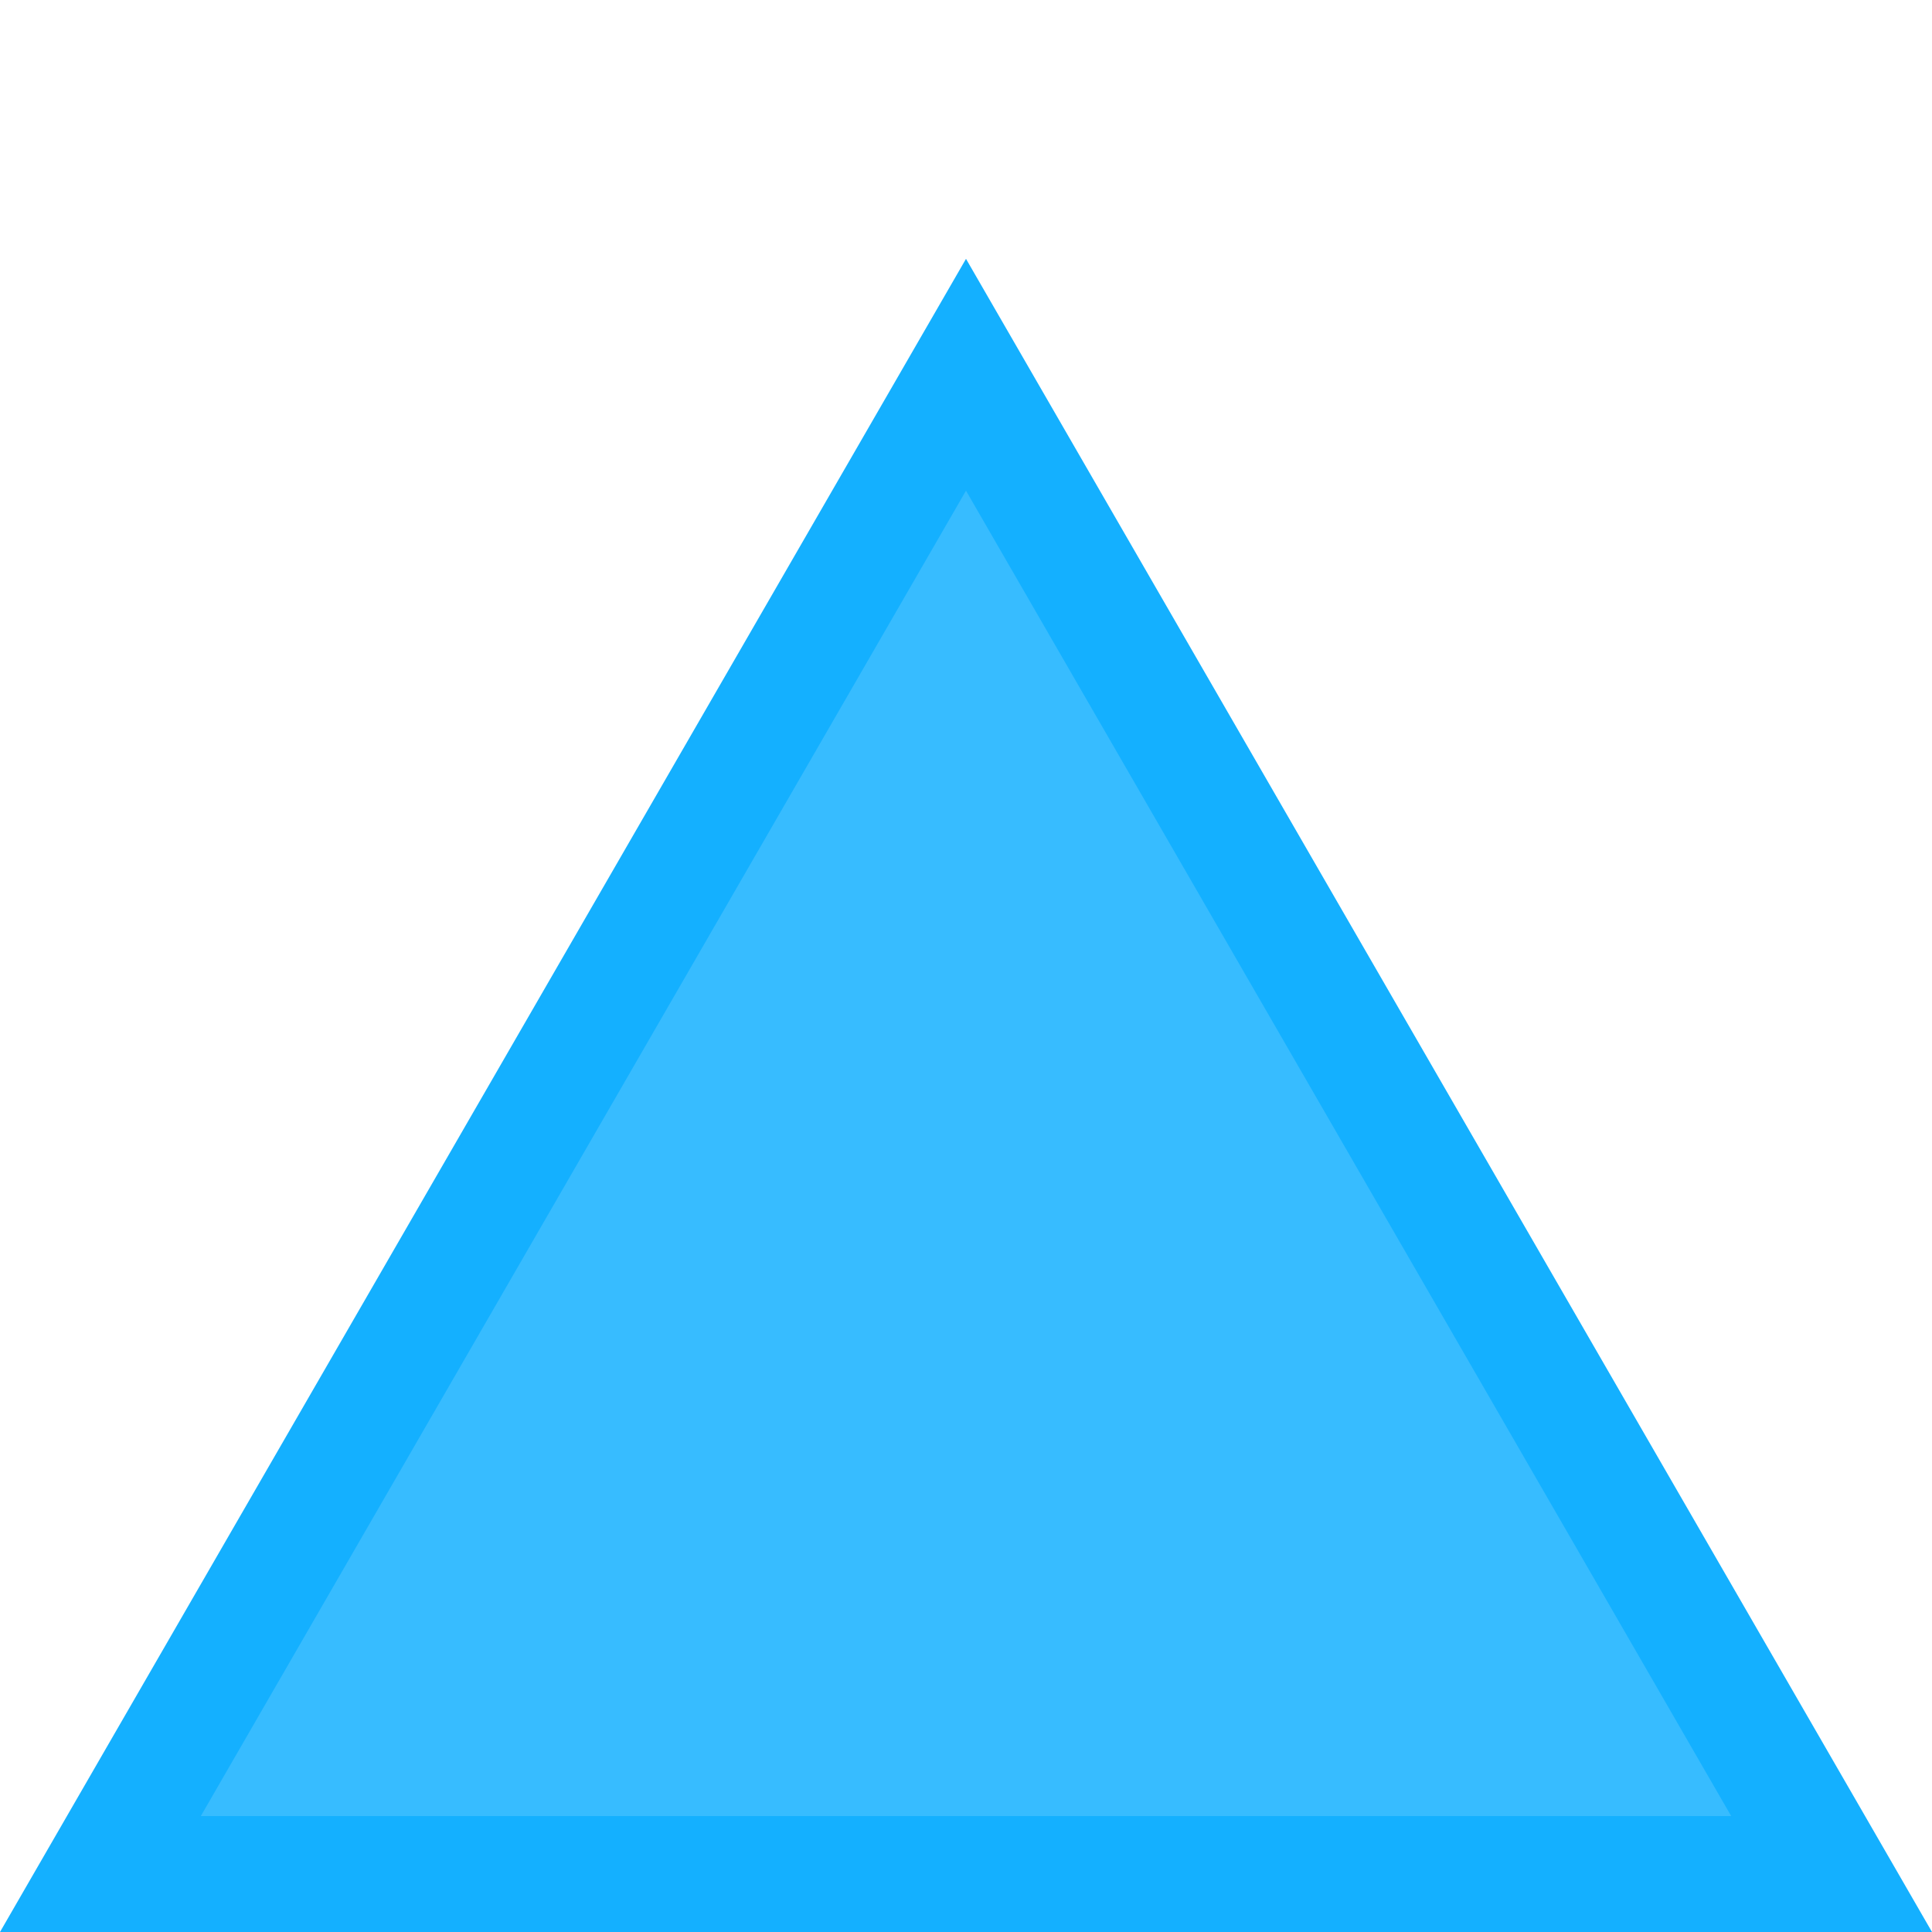
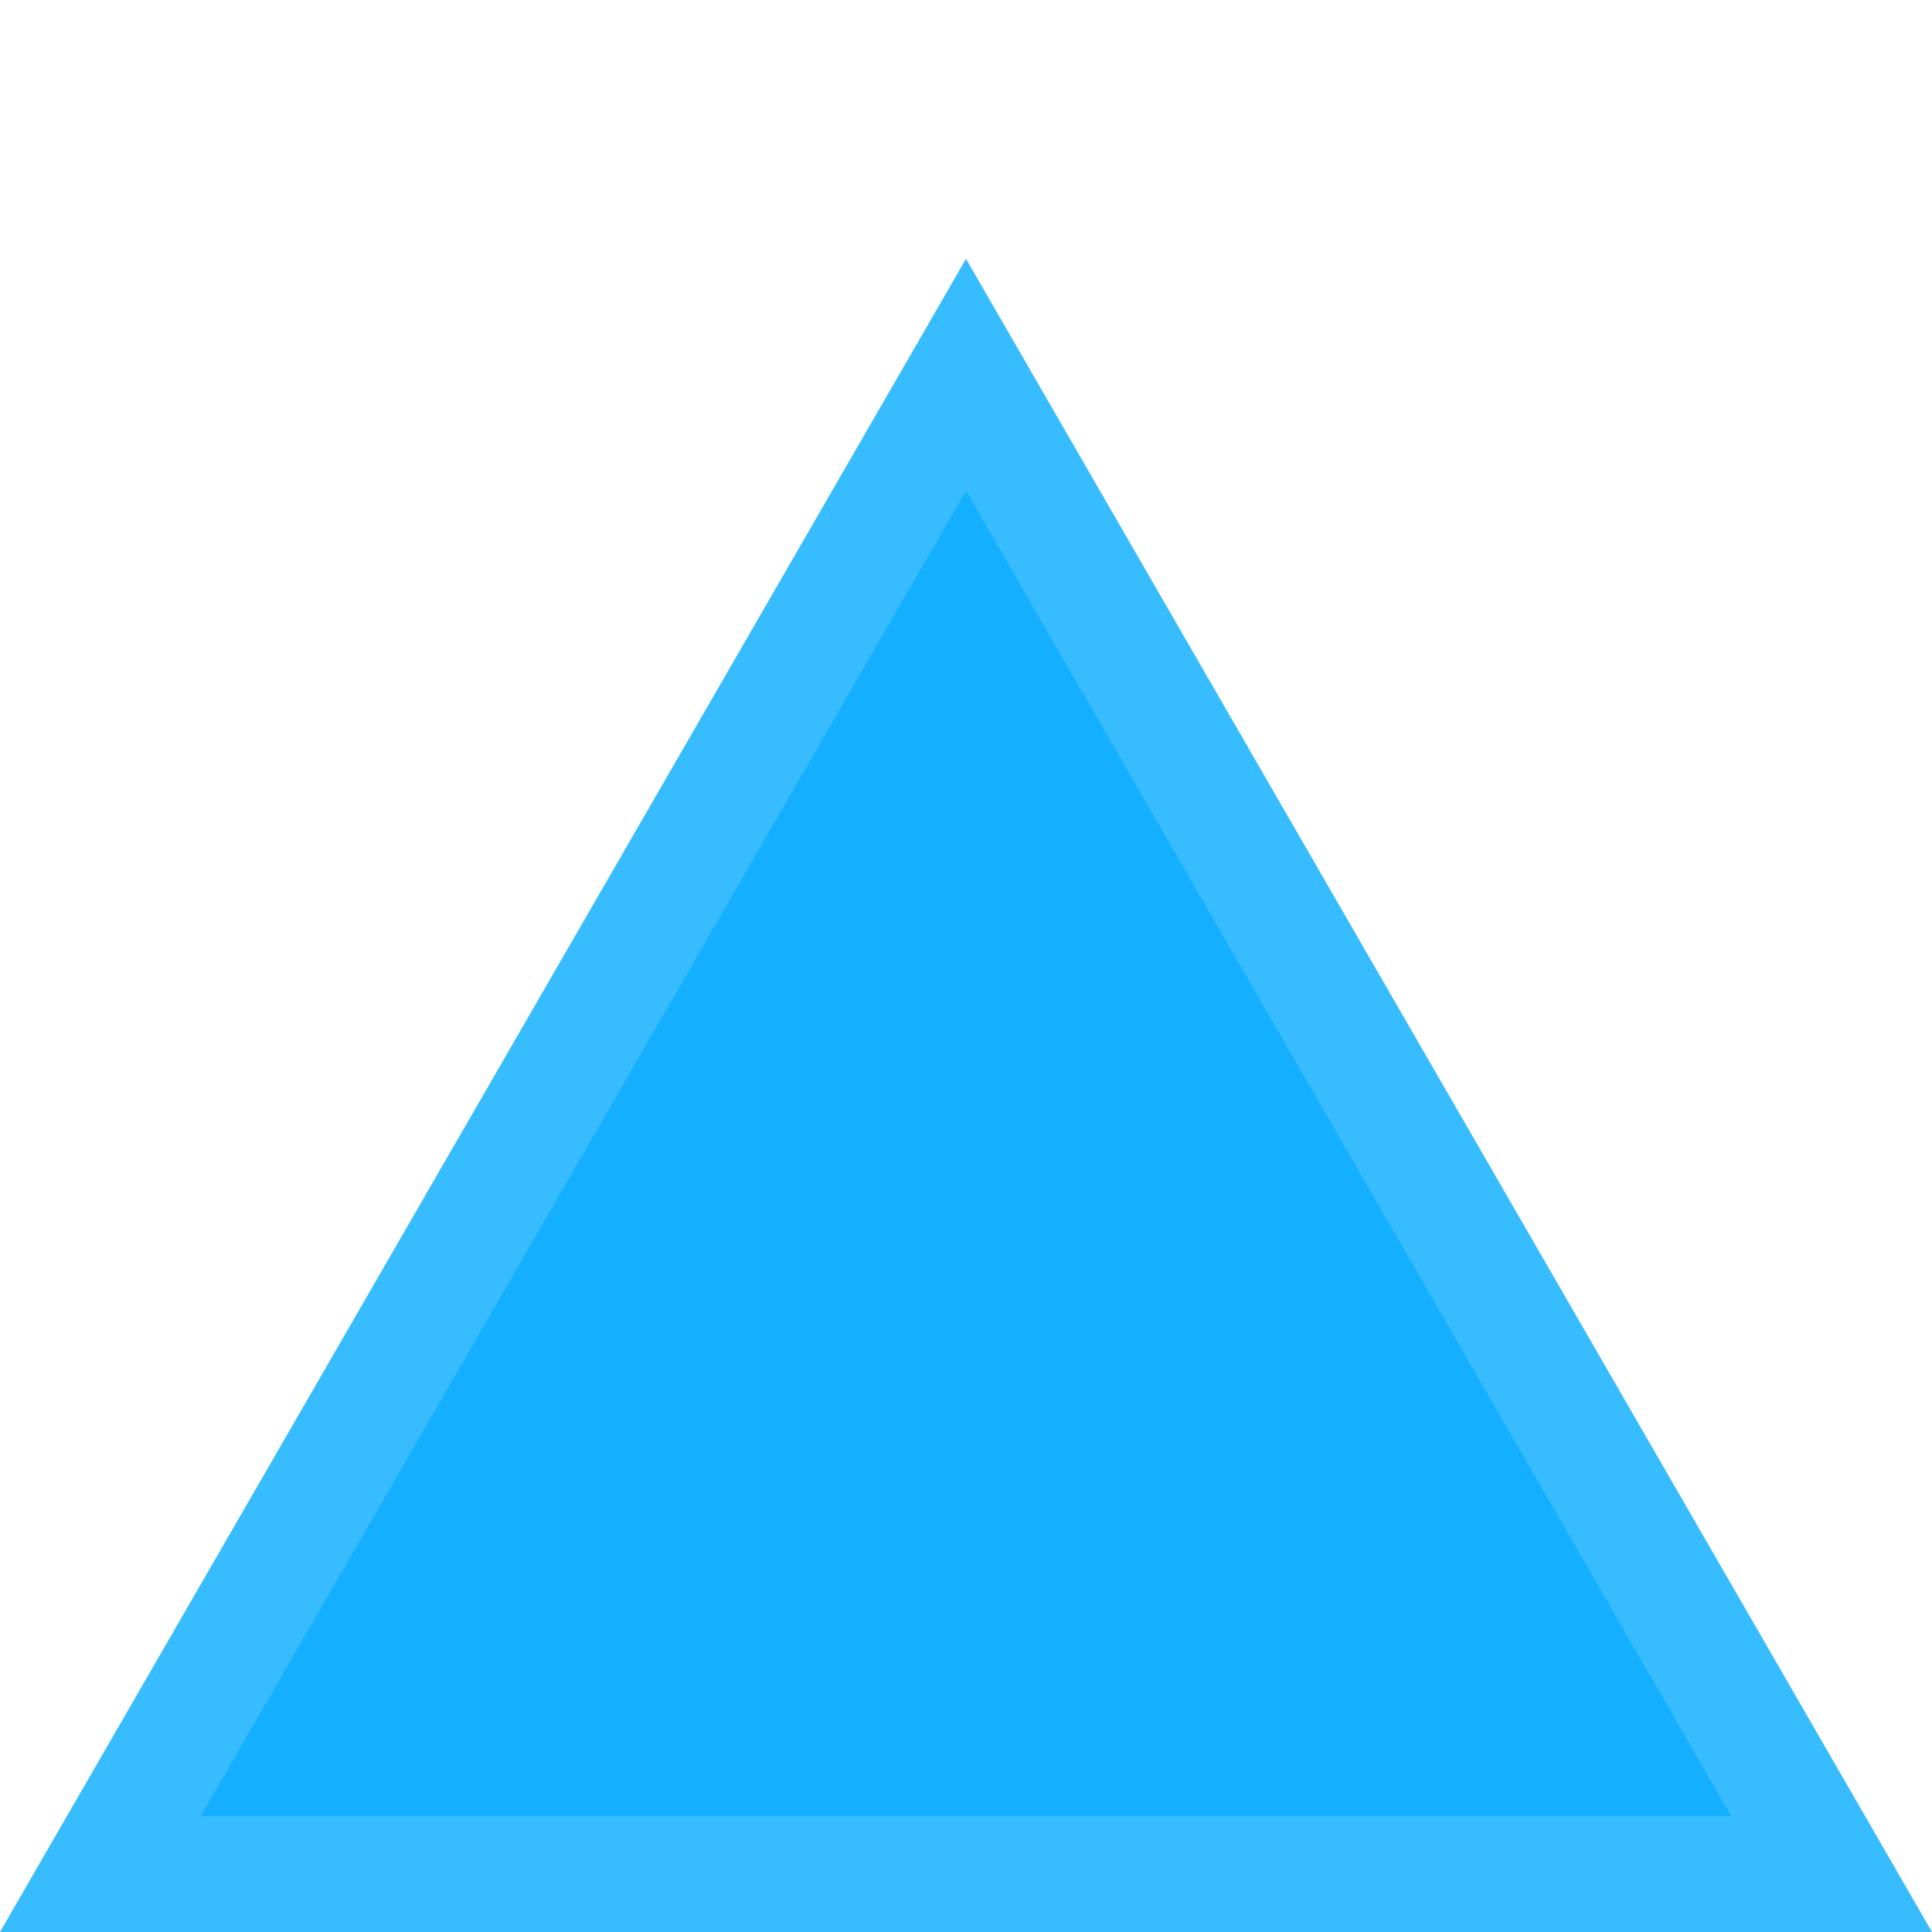
<svg xmlns="http://www.w3.org/2000/svg" width="500" height="500" viewBox="0 0 500 500" version="1.1" id="svg1">
  <defs id="defs1" />
  <g id="layer1">
-     <path style="fill:#14b0ff;stroke-width:1.372;fill-opacity:1" id="path1" d="m 250.083,92.041 193.995,336.009 -387.99,-1e-5 z" transform="matrix(1.288694,0,0,1.288694,-72.28019,-51.625)" />
-     <path id="path2" style="fill:#37bcff;fill-opacity:1;stroke-width:1.768" d="m 51.971,469.998 c 132.02,0 264.039,0 396.059,0 C 382.019,355.661 316.008,241.324 249.998,126.986 183.989,241.324 117.98,355.661 51.971,469.998 Z" />
+     <path style="fill:#37bcff;stroke-width:1.372;fill-opacity:1" id="path1" d="m 250.083,92.041 193.995,336.009 -387.99,-1e-5 z" transform="matrix(1.288694,0,0,1.288694,-72.28019,-51.625)" />
+     <path id="path2" style="fill:#14b0ff;fill-opacity:1;stroke-width:1.768" d="m 51.971,469.998 c 132.02,0 264.039,0 396.059,0 C 382.019,355.661 316.008,241.324 249.998,126.986 183.989,241.324 117.98,355.661 51.971,469.998 Z" />
  </g>
</svg>
